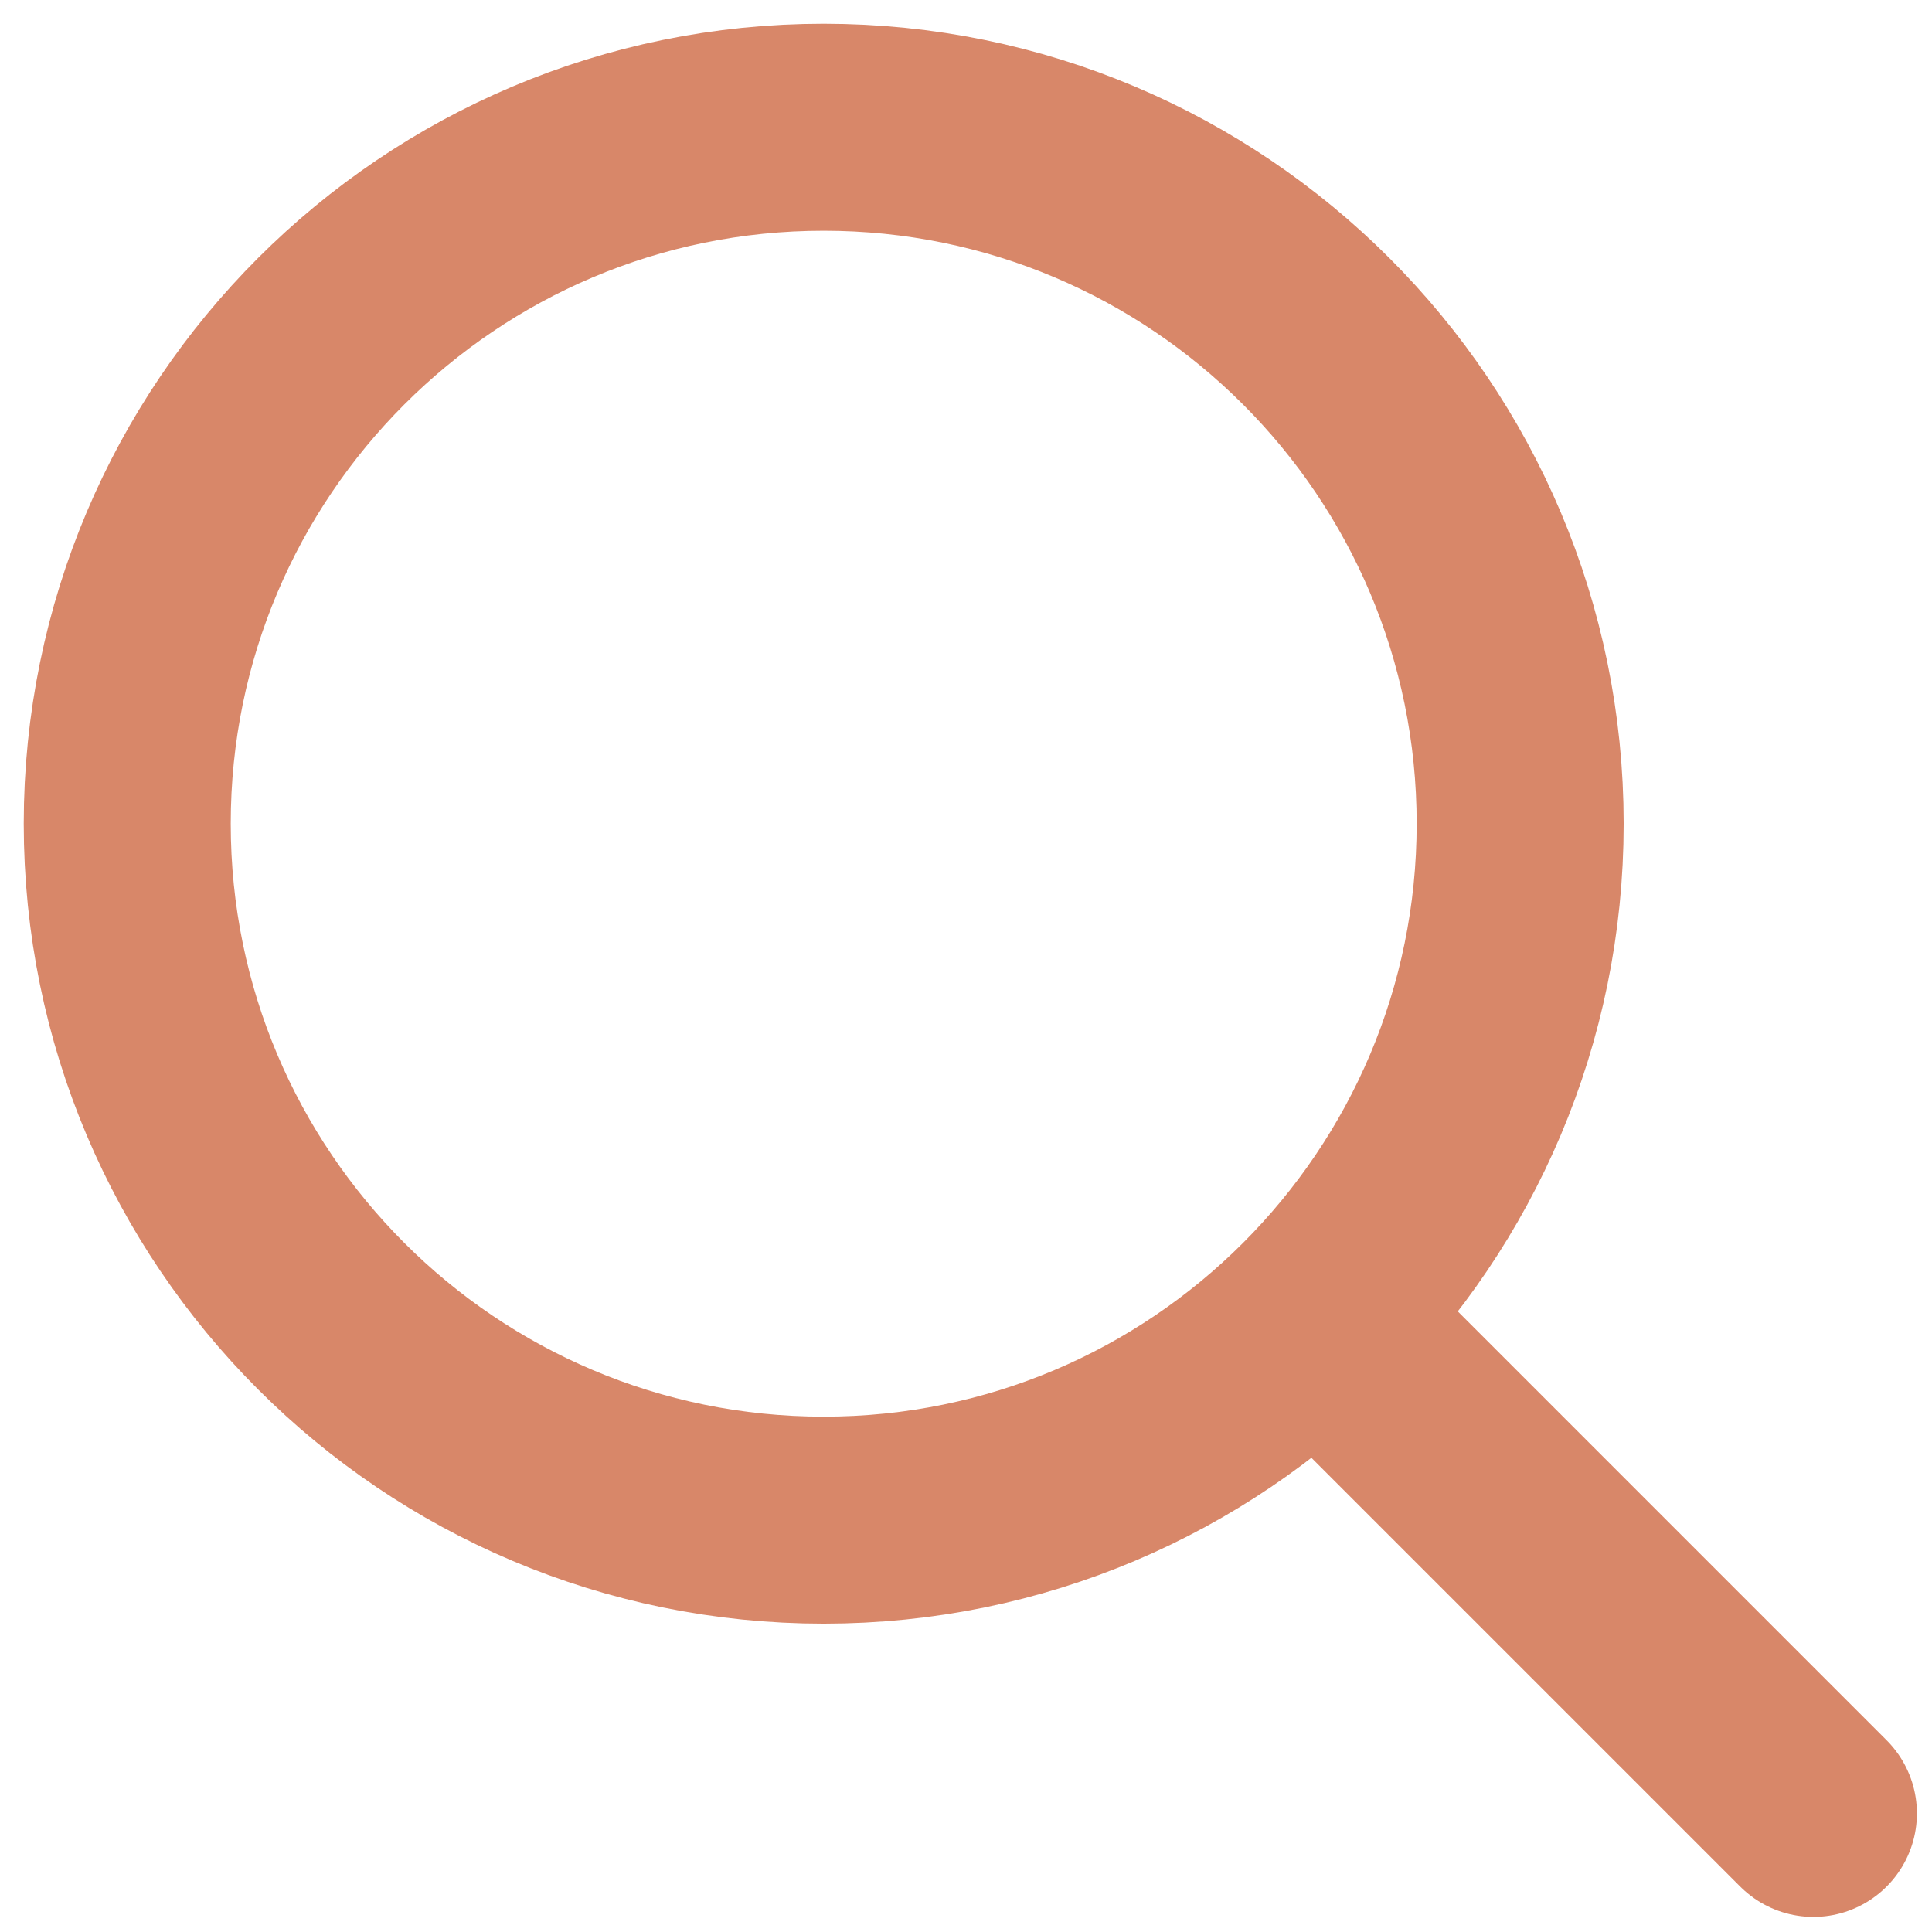
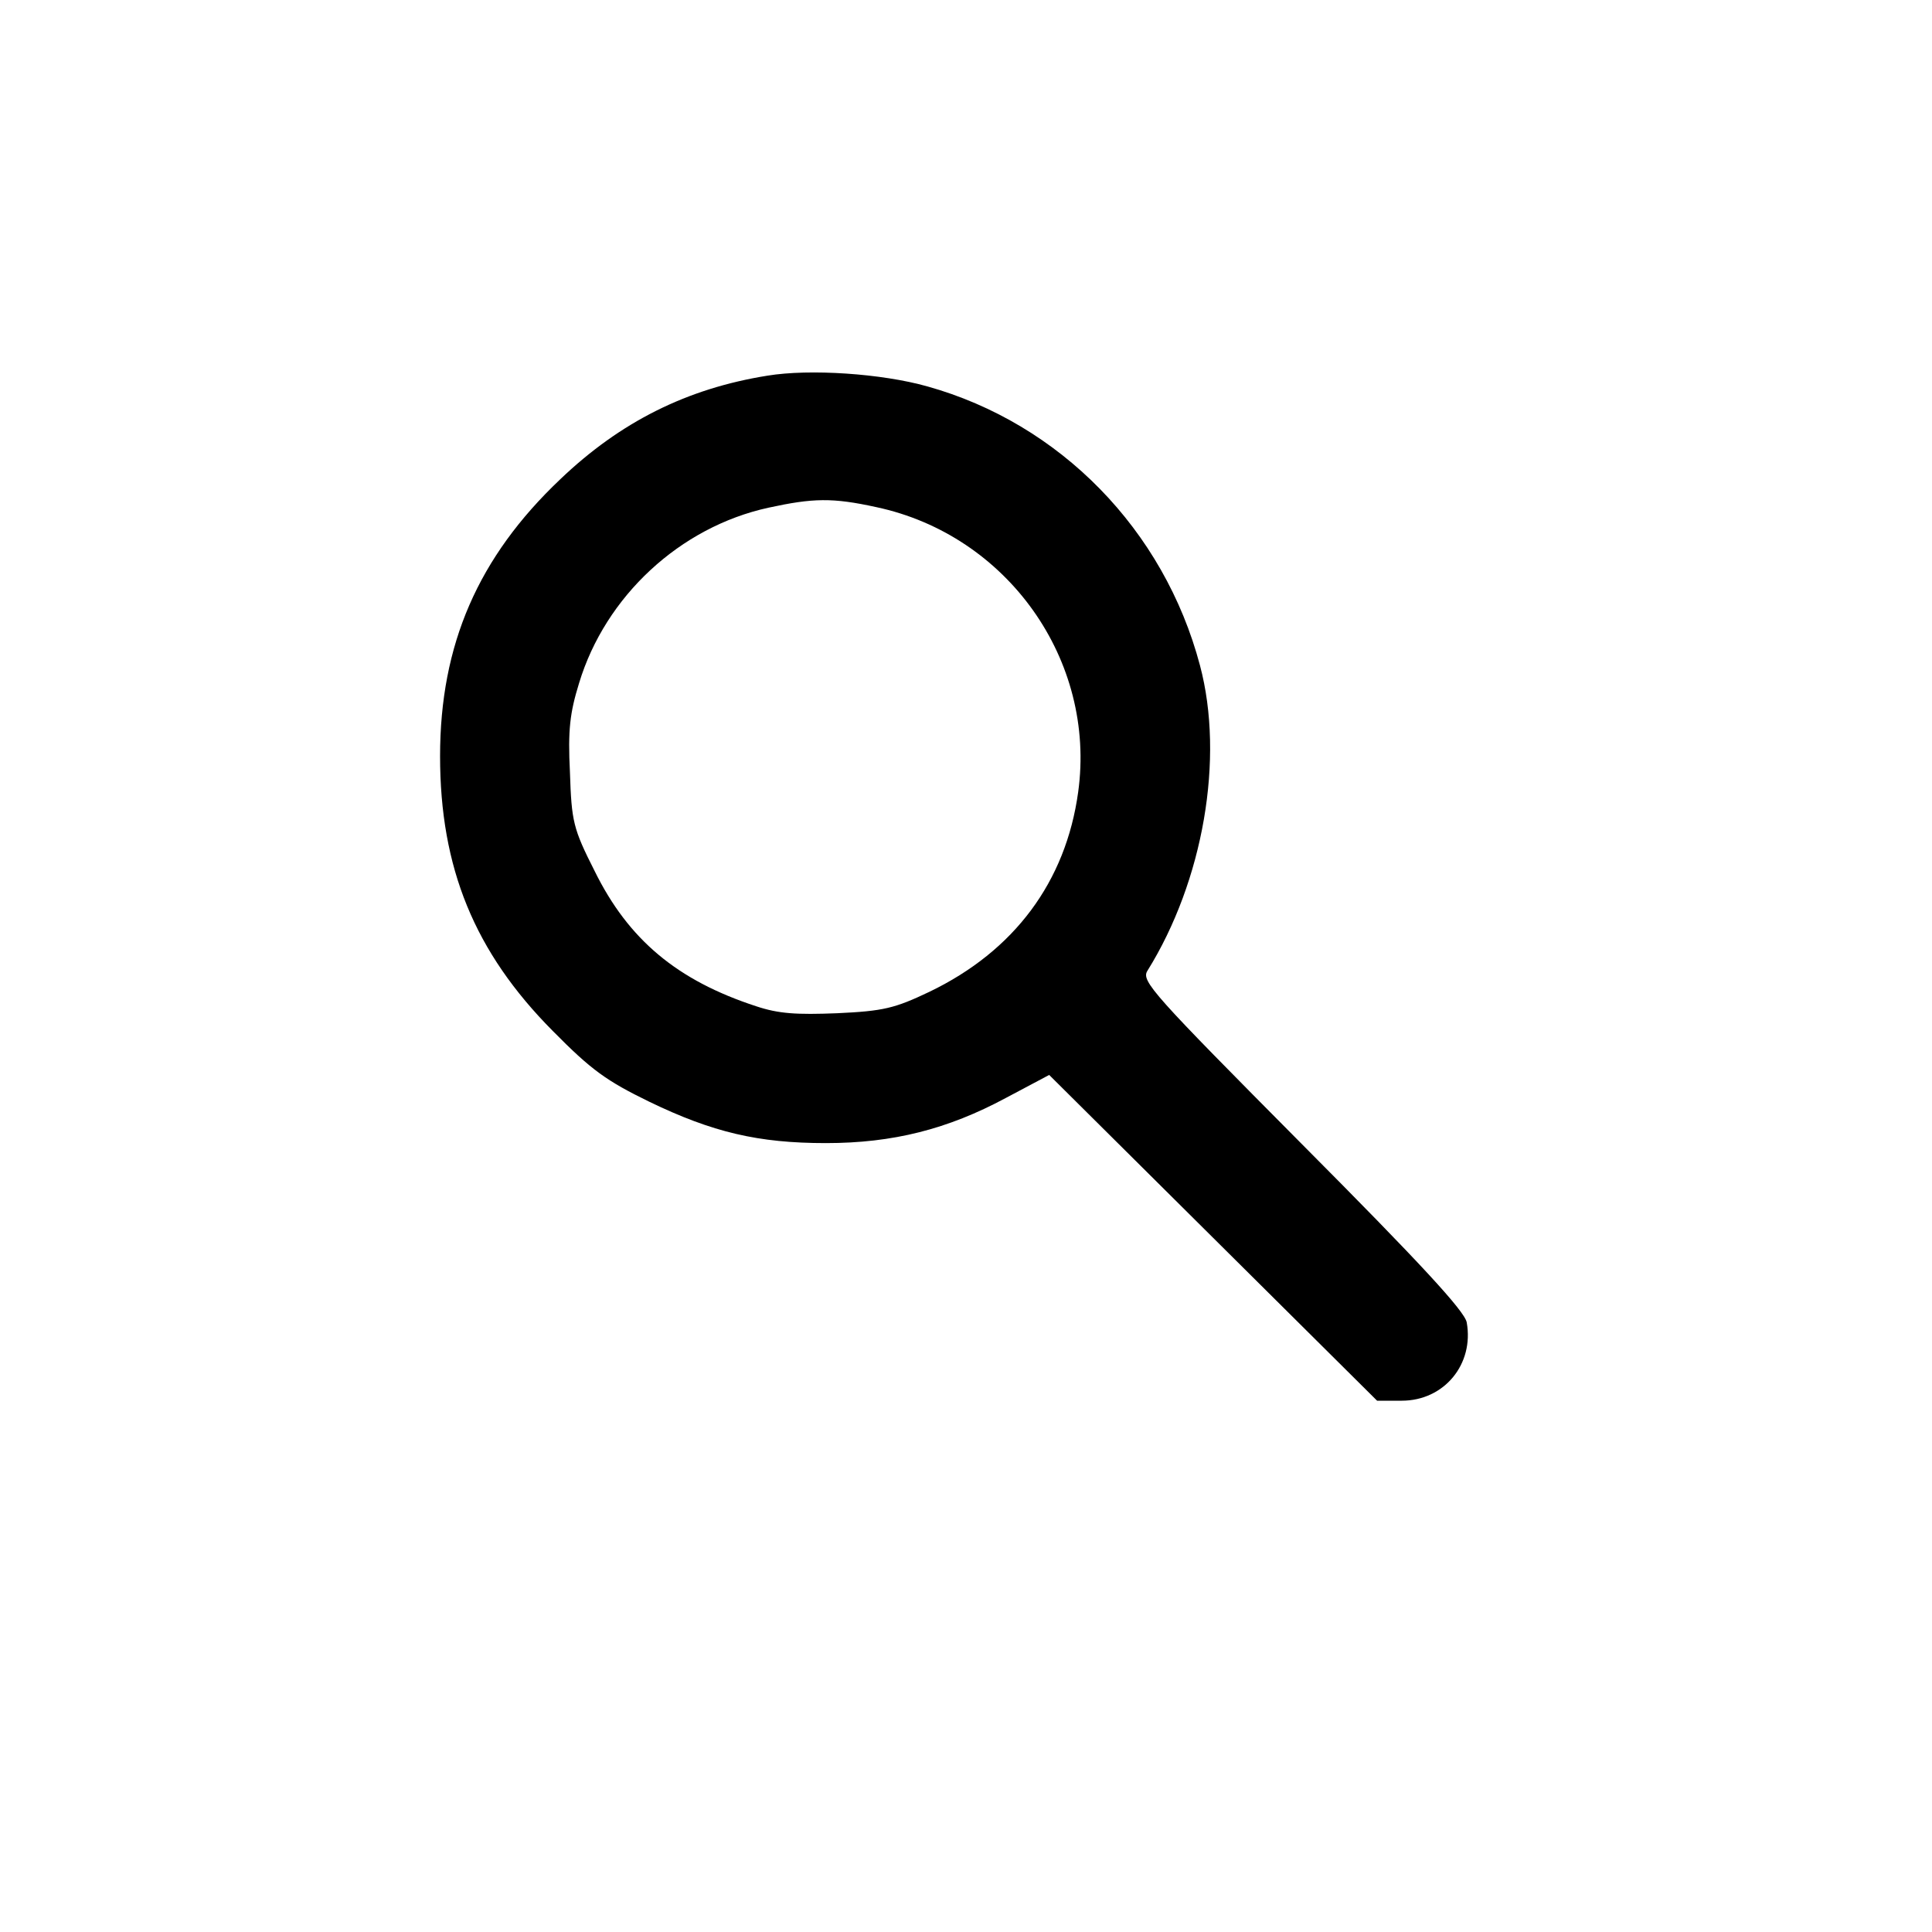
- <svg xmlns="http://www.w3.org/2000/svg" width="42" height="42" viewBox="0 0 42 42" fill="none">
-   <path d="M29.859 29.859L39.422 39.422" stroke="#D88769" stroke-width="4.5" stroke-linecap="round" stroke-linejoin="round" />
-   <path d="M17.906 33.047C26.268 33.047 33.047 26.268 33.047 17.906C33.047 9.544 26.268 2.766 17.906 2.766C9.544 2.766 2.766 9.544 2.766 17.906C2.766 26.268 9.544 33.047 17.906 33.047Z" stroke="#D88769" stroke-width="4.5" stroke-linecap="round" stroke-linejoin="round" />
+ <svg xmlns="http://www.w3.org/2000/svg" version="1.0" width="360pt" height="360pt" viewBox="0 0 360 360" preserveAspectRatio="xMidYMid meet">
+   <g transform="translate(0,360) scale(0.1,-0.1)" fill="#000000" stroke="none">
+     <path d="M1430 2900 c-150 -24 -274 -86 -386 -193 -153 -145 -224 -308 -224 -516 0 -208 64 -365 210 -512 72 -73 100 -93 180 -132 118 -57 203 -77 329 -77 125 0 227 26 335 84 l81 43 305 -303 306 -304 46 0 c79 0 135 68 121 146 -4 21 -86 110 -307 332 -278 280 -300 304 -288 323 104 167 144 396 98 569 -67 253 -261 451 -508 520 -85 24 -219 33 -298 20z m203 -245 c244 -52 410 -285 376 -531 -23 -167 -119 -296 -277 -372 -65 -31 -86 -36 -172 -40 -76 -3 -109 -1 -151 13 -147 48 -238 124 -301 252 -40 79 -43 92 -46 184 -4 79 0 111 17 166 49 162 188 291 353 327 83 18 119 19 201 1z" />
+   </g>
</svg>
